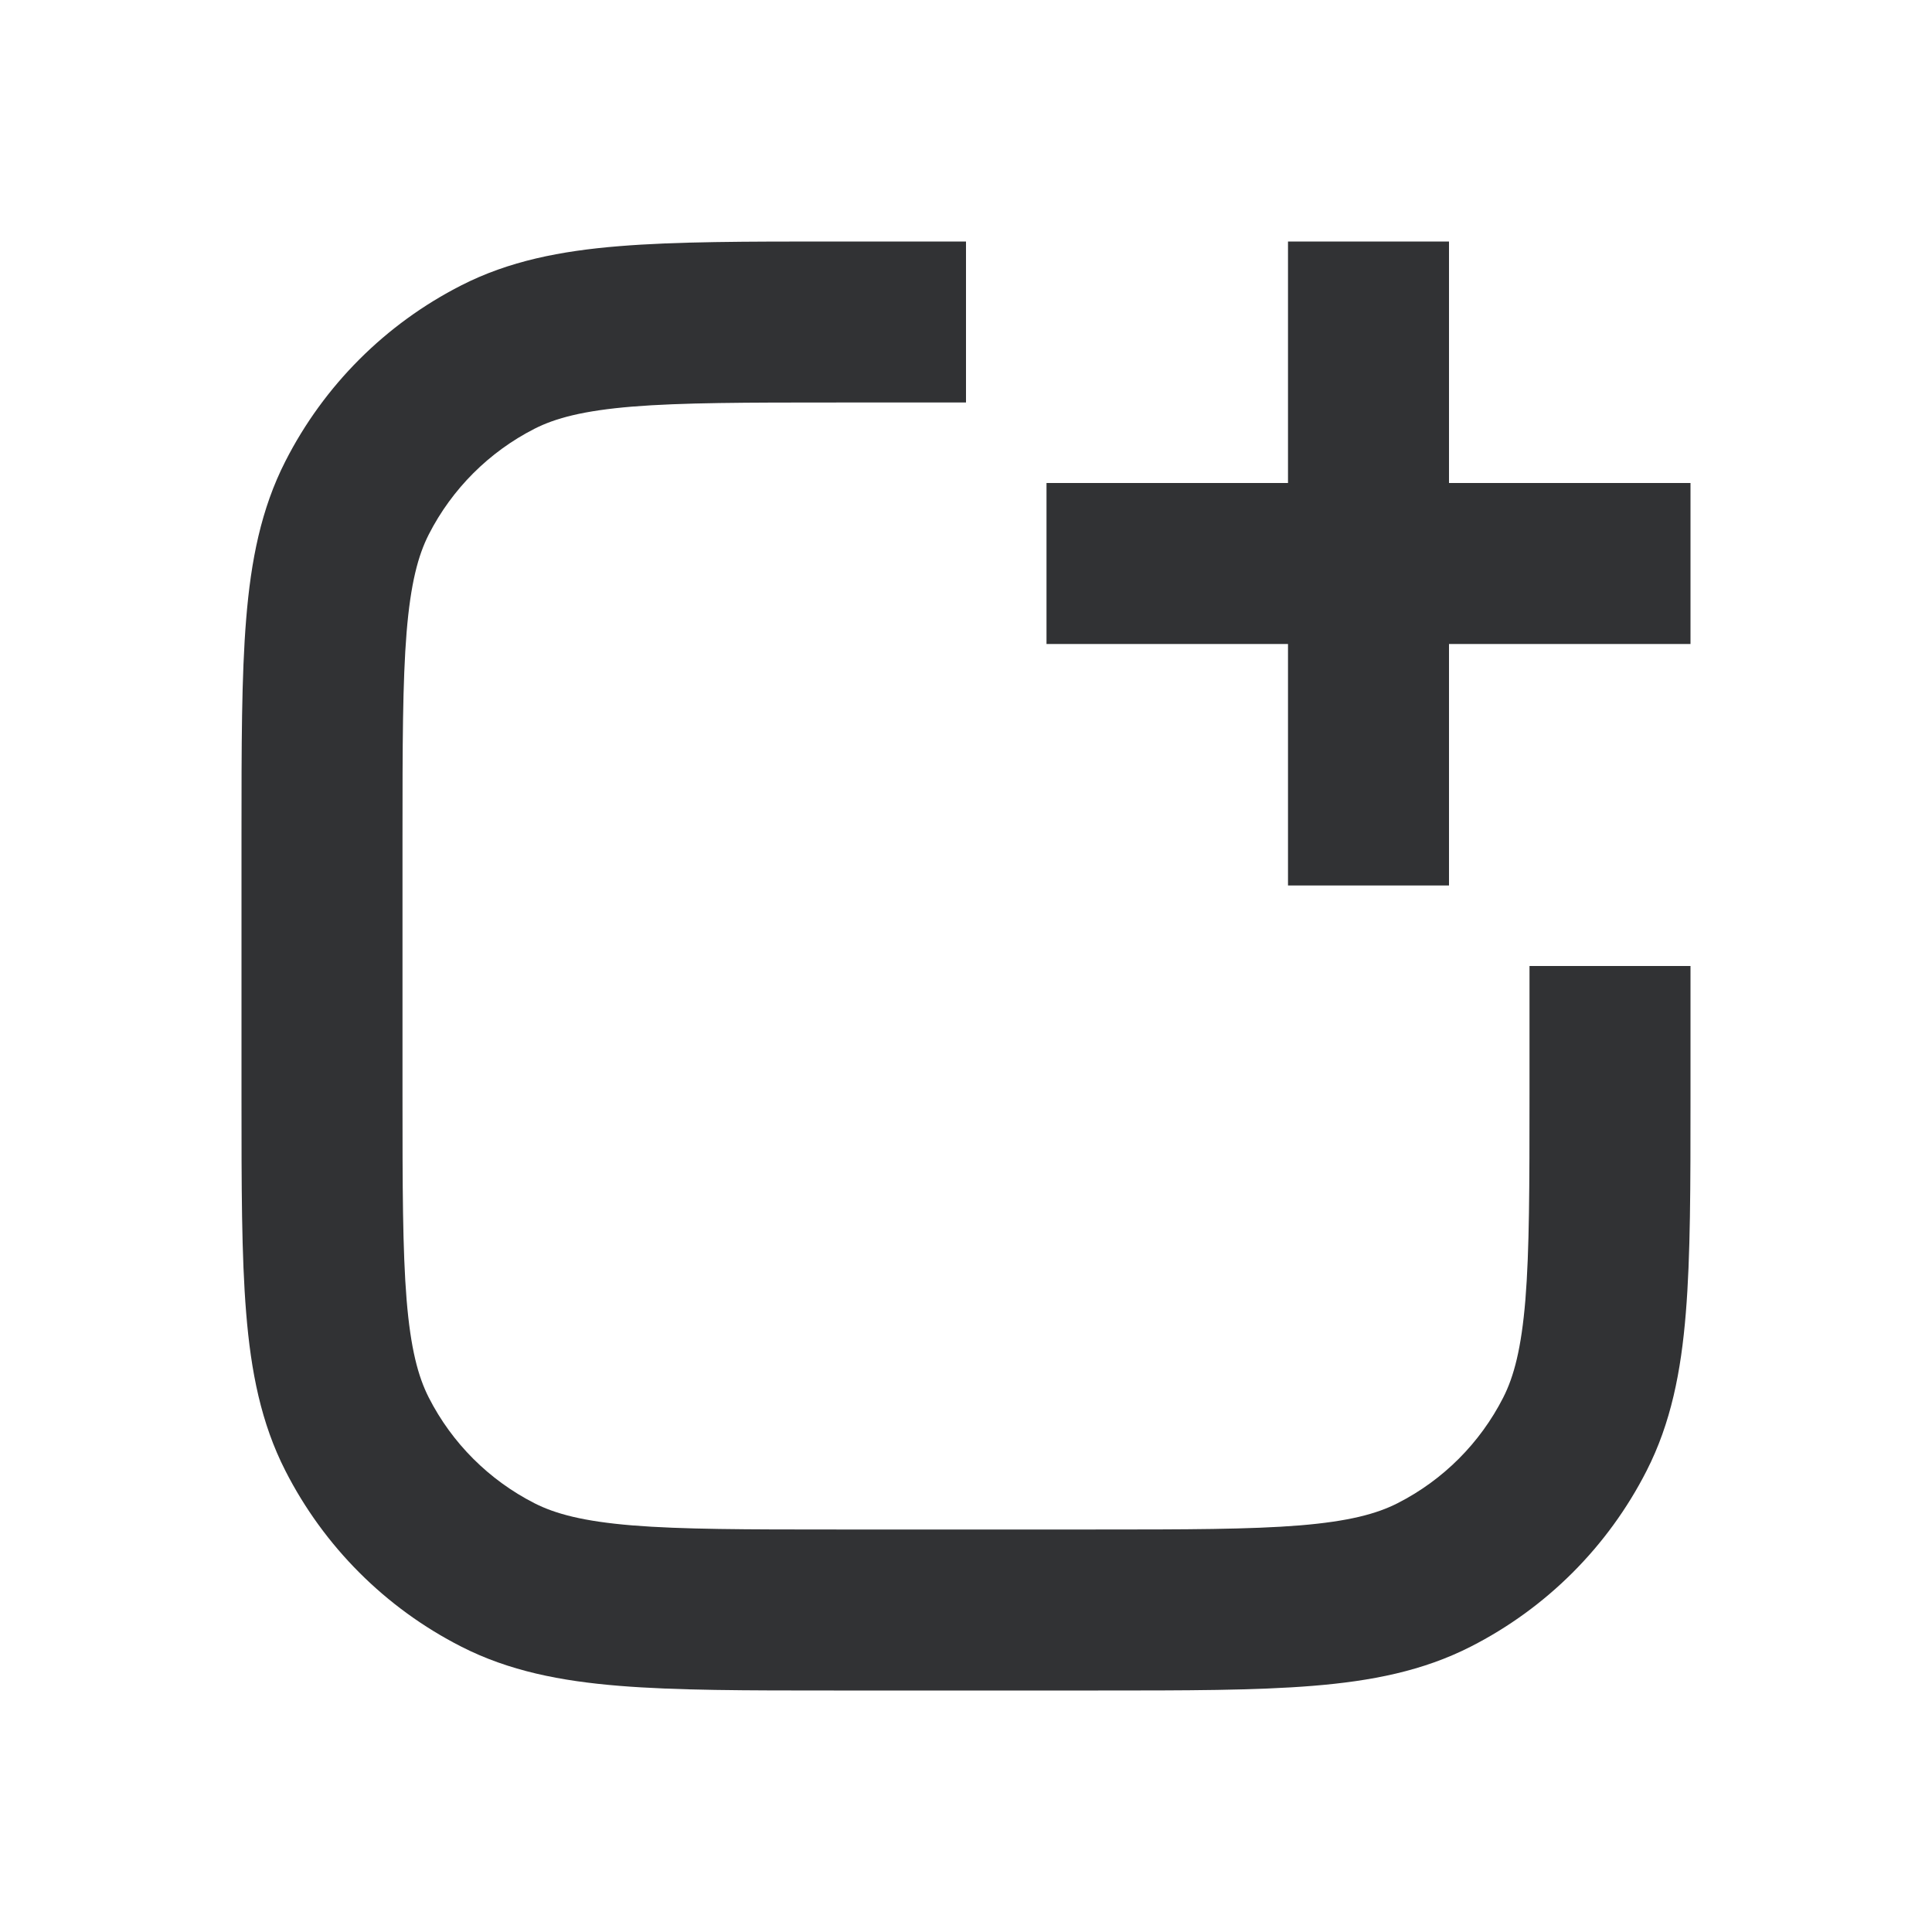
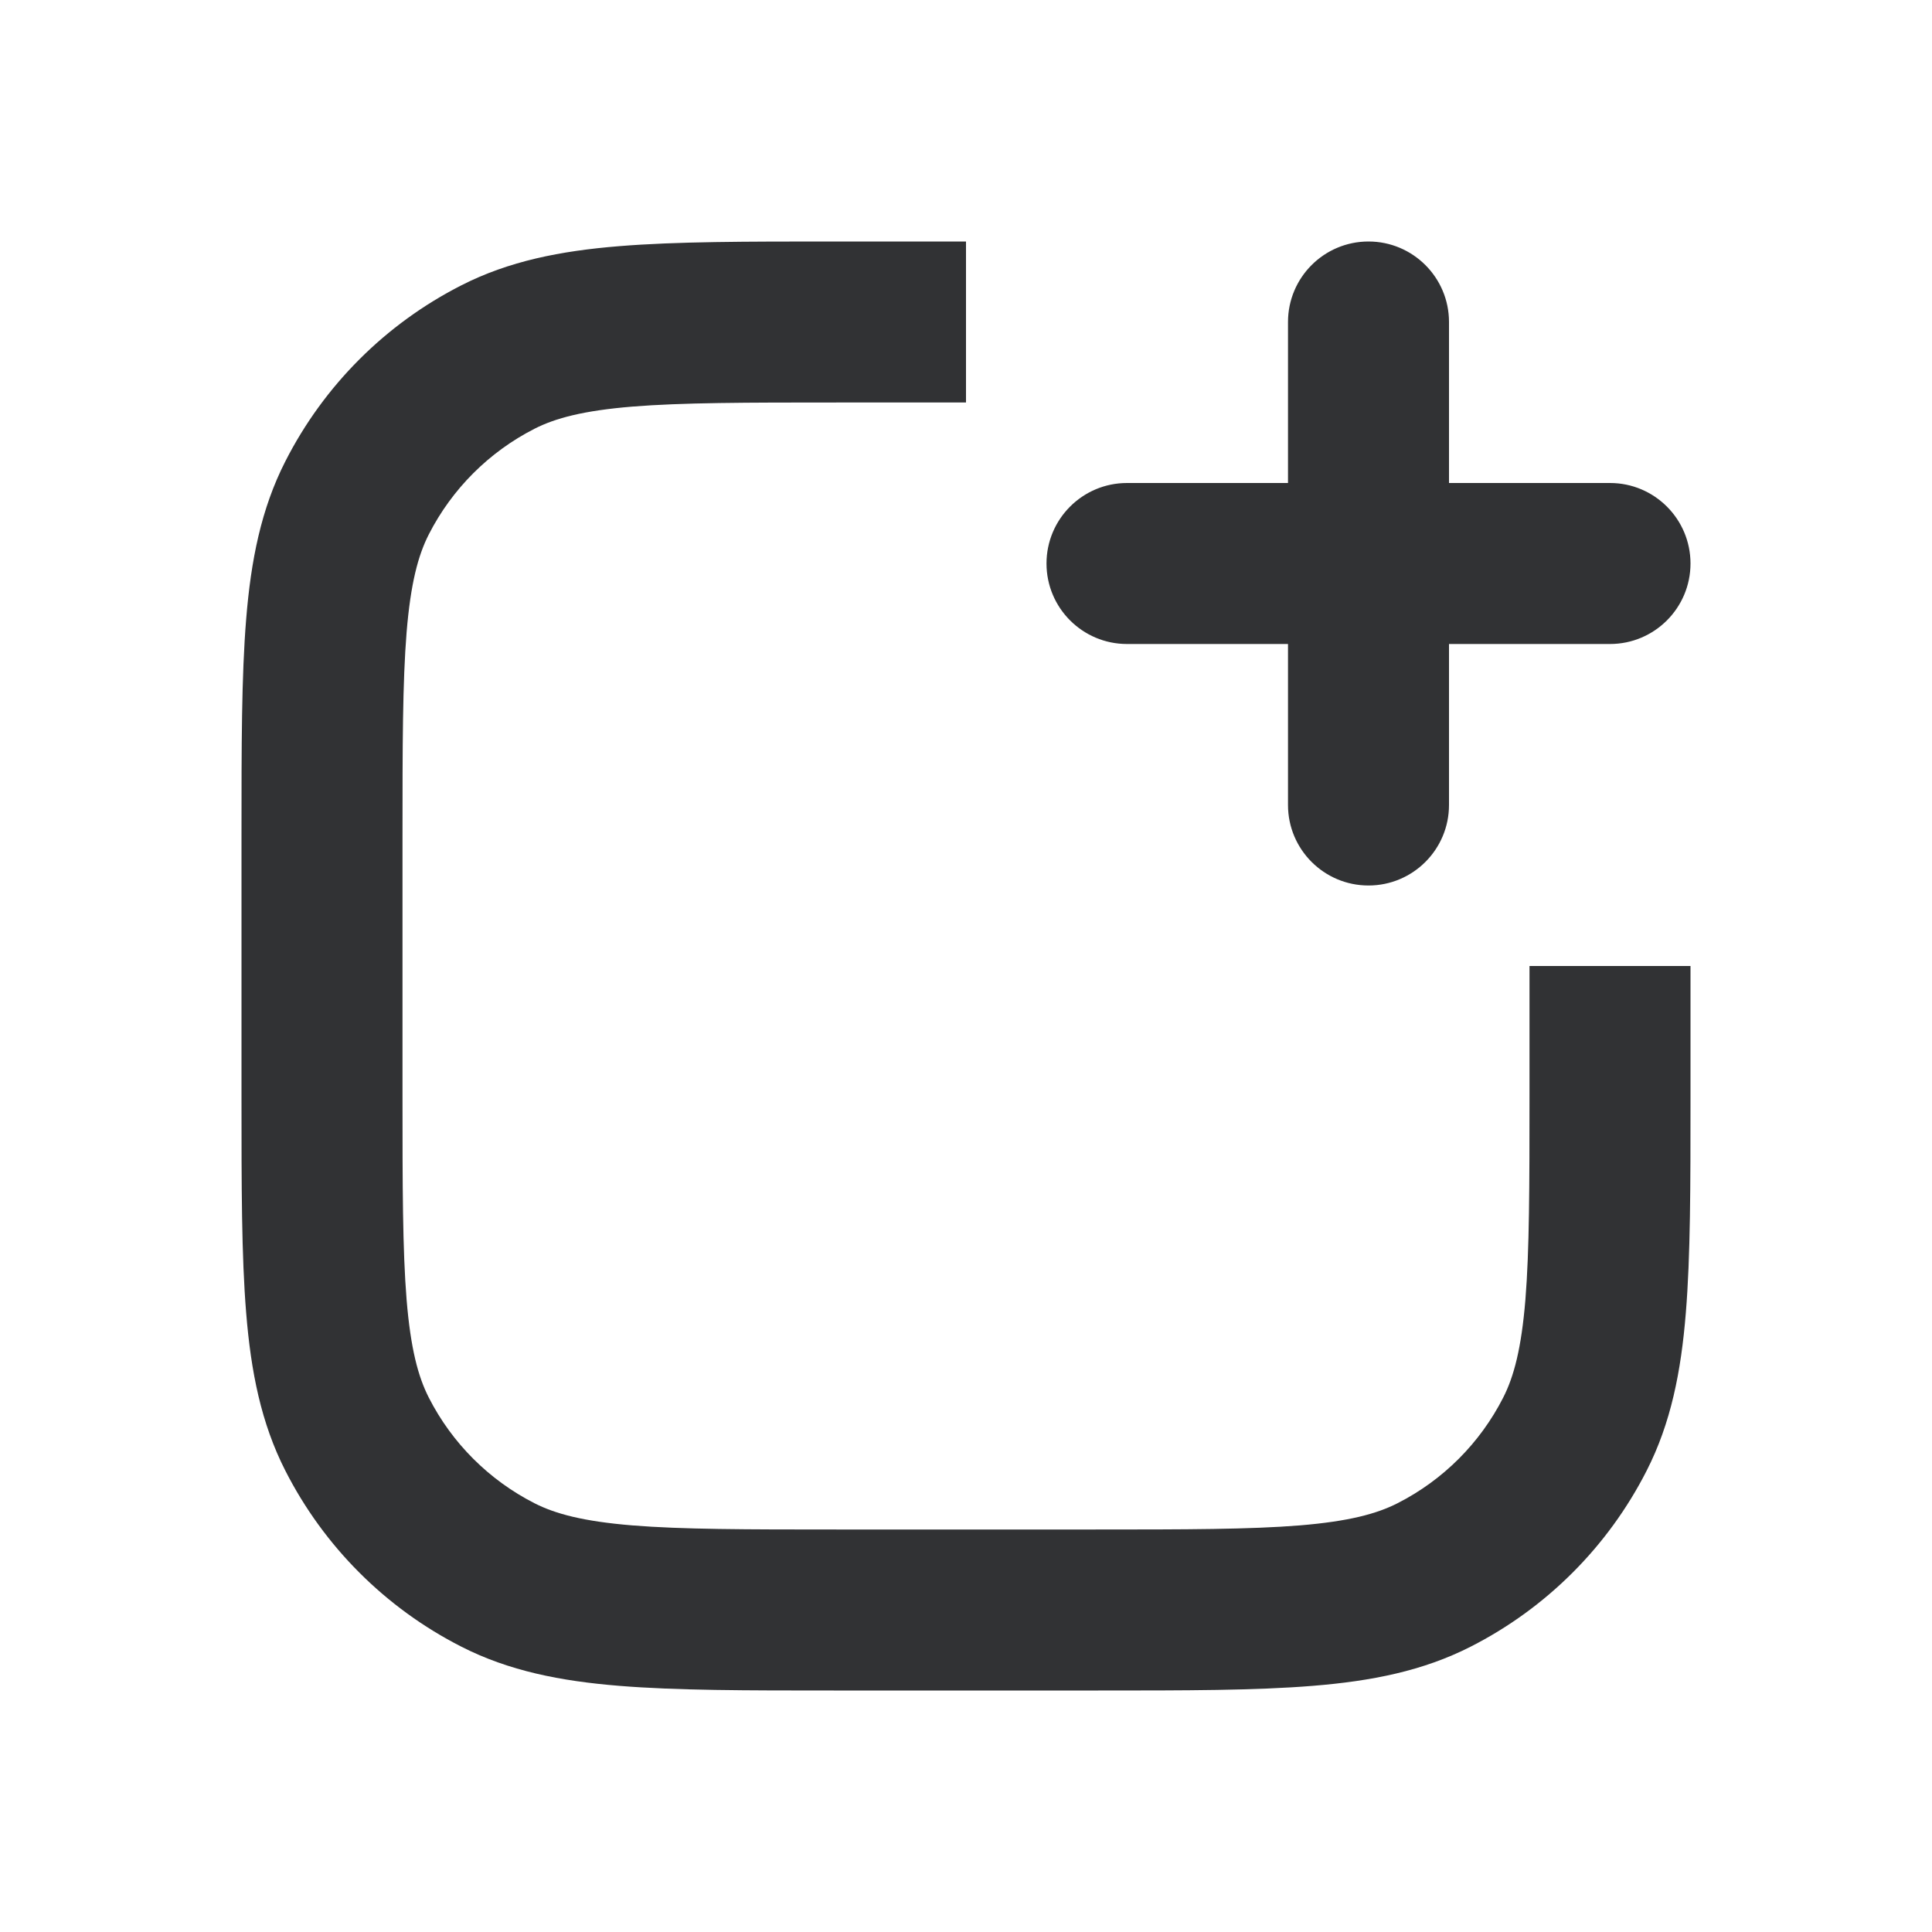
<svg xmlns="http://www.w3.org/2000/svg" width="24" height="24" viewBox="0 0 24 24" fill="none">
-   <path fill-rule="evenodd" clip-rule="evenodd" d="M12 3H10.357H10.357C9.273 3 8.399 3 7.691 3.058C6.963 3.117 6.322 3.243 5.73 3.545C4.789 4.024 4.024 4.789 3.545 5.73C3.243 6.322 3.117 6.963 3.058 7.691C3 8.399 3 9.273 3 10.357V10.357V13.643C3 14.727 3 15.601 3.058 16.309C3.117 17.038 3.243 17.678 3.545 18.27C4.024 19.211 4.789 19.976 5.73 20.455C6.322 20.757 6.963 20.883 7.691 20.942C8.399 21 9.273 21 10.357 21H10.357H13.643H13.643C14.727 21 15.601 21 16.309 20.942C17.038 20.883 17.678 20.757 18.27 20.455C19.211 19.976 19.976 19.211 20.455 18.27C20.757 17.678 20.883 17.038 20.942 16.309C21 15.601 21 14.727 21 13.643V13.643V12H19V13.6C19 14.737 18.999 15.529 18.949 16.146C18.899 16.751 18.807 17.099 18.673 17.362C18.385 17.927 17.927 18.385 17.362 18.673C17.099 18.807 16.751 18.899 16.146 18.949C15.529 18.999 14.737 19 13.6 19H10.4C9.263 19 8.471 18.999 7.854 18.949C7.249 18.899 6.901 18.807 6.638 18.673C6.074 18.385 5.615 17.927 5.327 17.362C5.193 17.099 5.101 16.751 5.051 16.146C5.001 15.529 5 14.737 5 13.6V10.4C5 9.263 5.001 8.471 5.051 7.854C5.101 7.249 5.193 6.901 5.327 6.638C5.615 6.074 6.074 5.615 6.638 5.327C6.901 5.193 7.249 5.101 7.854 5.051C8.471 5.001 9.263 5 10.4 5H12V3ZM16 3V6H13V8H16V11H18V8H21V6H18V3H16Z" fill="#313234" />
+   <path fill-rule="evenodd" clip-rule="evenodd" d="M16 4C16 3.448 16.448 3 17 3C17.552 3 18 3.448 18 4V6H20C20.552 6 21 6.448 21 7C21 7.552 20.552 8 20 8H18V10C18 10.552 17.552 11 17 11C16.448 11 16 10.552 16 10V8H14C13.448 8 13 7.552 13 7C13 6.448 13.448 6 14 6H16V4ZM12 3L10.357 3C9.273 3 8.399 3 7.691 3.058C6.963 3.117 6.322 3.243 5.73 3.545C4.789 4.024 4.024 4.789 3.545 5.73C3.243 6.322 3.117 6.963 3.058 7.691C3 8.399 3 9.273 3 10.357V10.357V13.643V13.643C3 14.727 3 15.601 3.058 16.309C3.117 17.038 3.243 17.678 3.545 18.27C4.024 19.211 4.789 19.976 5.73 20.455C6.322 20.757 6.963 20.883 7.691 20.942C8.399 21 9.273 21 10.357 21H10.357H13.643H13.643C14.727 21 15.601 21 16.309 20.942C17.038 20.883 17.678 20.757 18.27 20.455C19.211 19.976 19.976 19.211 20.455 18.27C20.757 17.678 20.883 17.038 20.942 16.309C21 15.601 21 14.727 21 13.643V13.643V12H19V13.6C19 14.737 18.999 15.529 18.949 16.146C18.899 16.751 18.807 17.099 18.673 17.362C18.385 17.927 17.927 18.385 17.362 18.673C17.099 18.807 16.751 18.899 16.146 18.949C15.529 18.999 14.737 19 13.6 19H10.4C9.263 19 8.471 18.999 7.854 18.949C7.249 18.899 6.901 18.807 6.638 18.673C6.074 18.385 5.615 17.927 5.327 17.362C5.193 17.099 5.101 16.751 5.051 16.146C5.001 15.529 5 14.737 5 13.6V10.4C5 9.263 5.001 8.471 5.051 7.854C5.101 7.249 5.193 6.901 5.327 6.638C5.615 6.074 6.074 5.615 6.638 5.327C6.901 5.193 7.249 5.101 7.854 5.051C8.471 5.001 9.263 5 10.4 5H12V3Z" fill="#313234" />
</svg>
